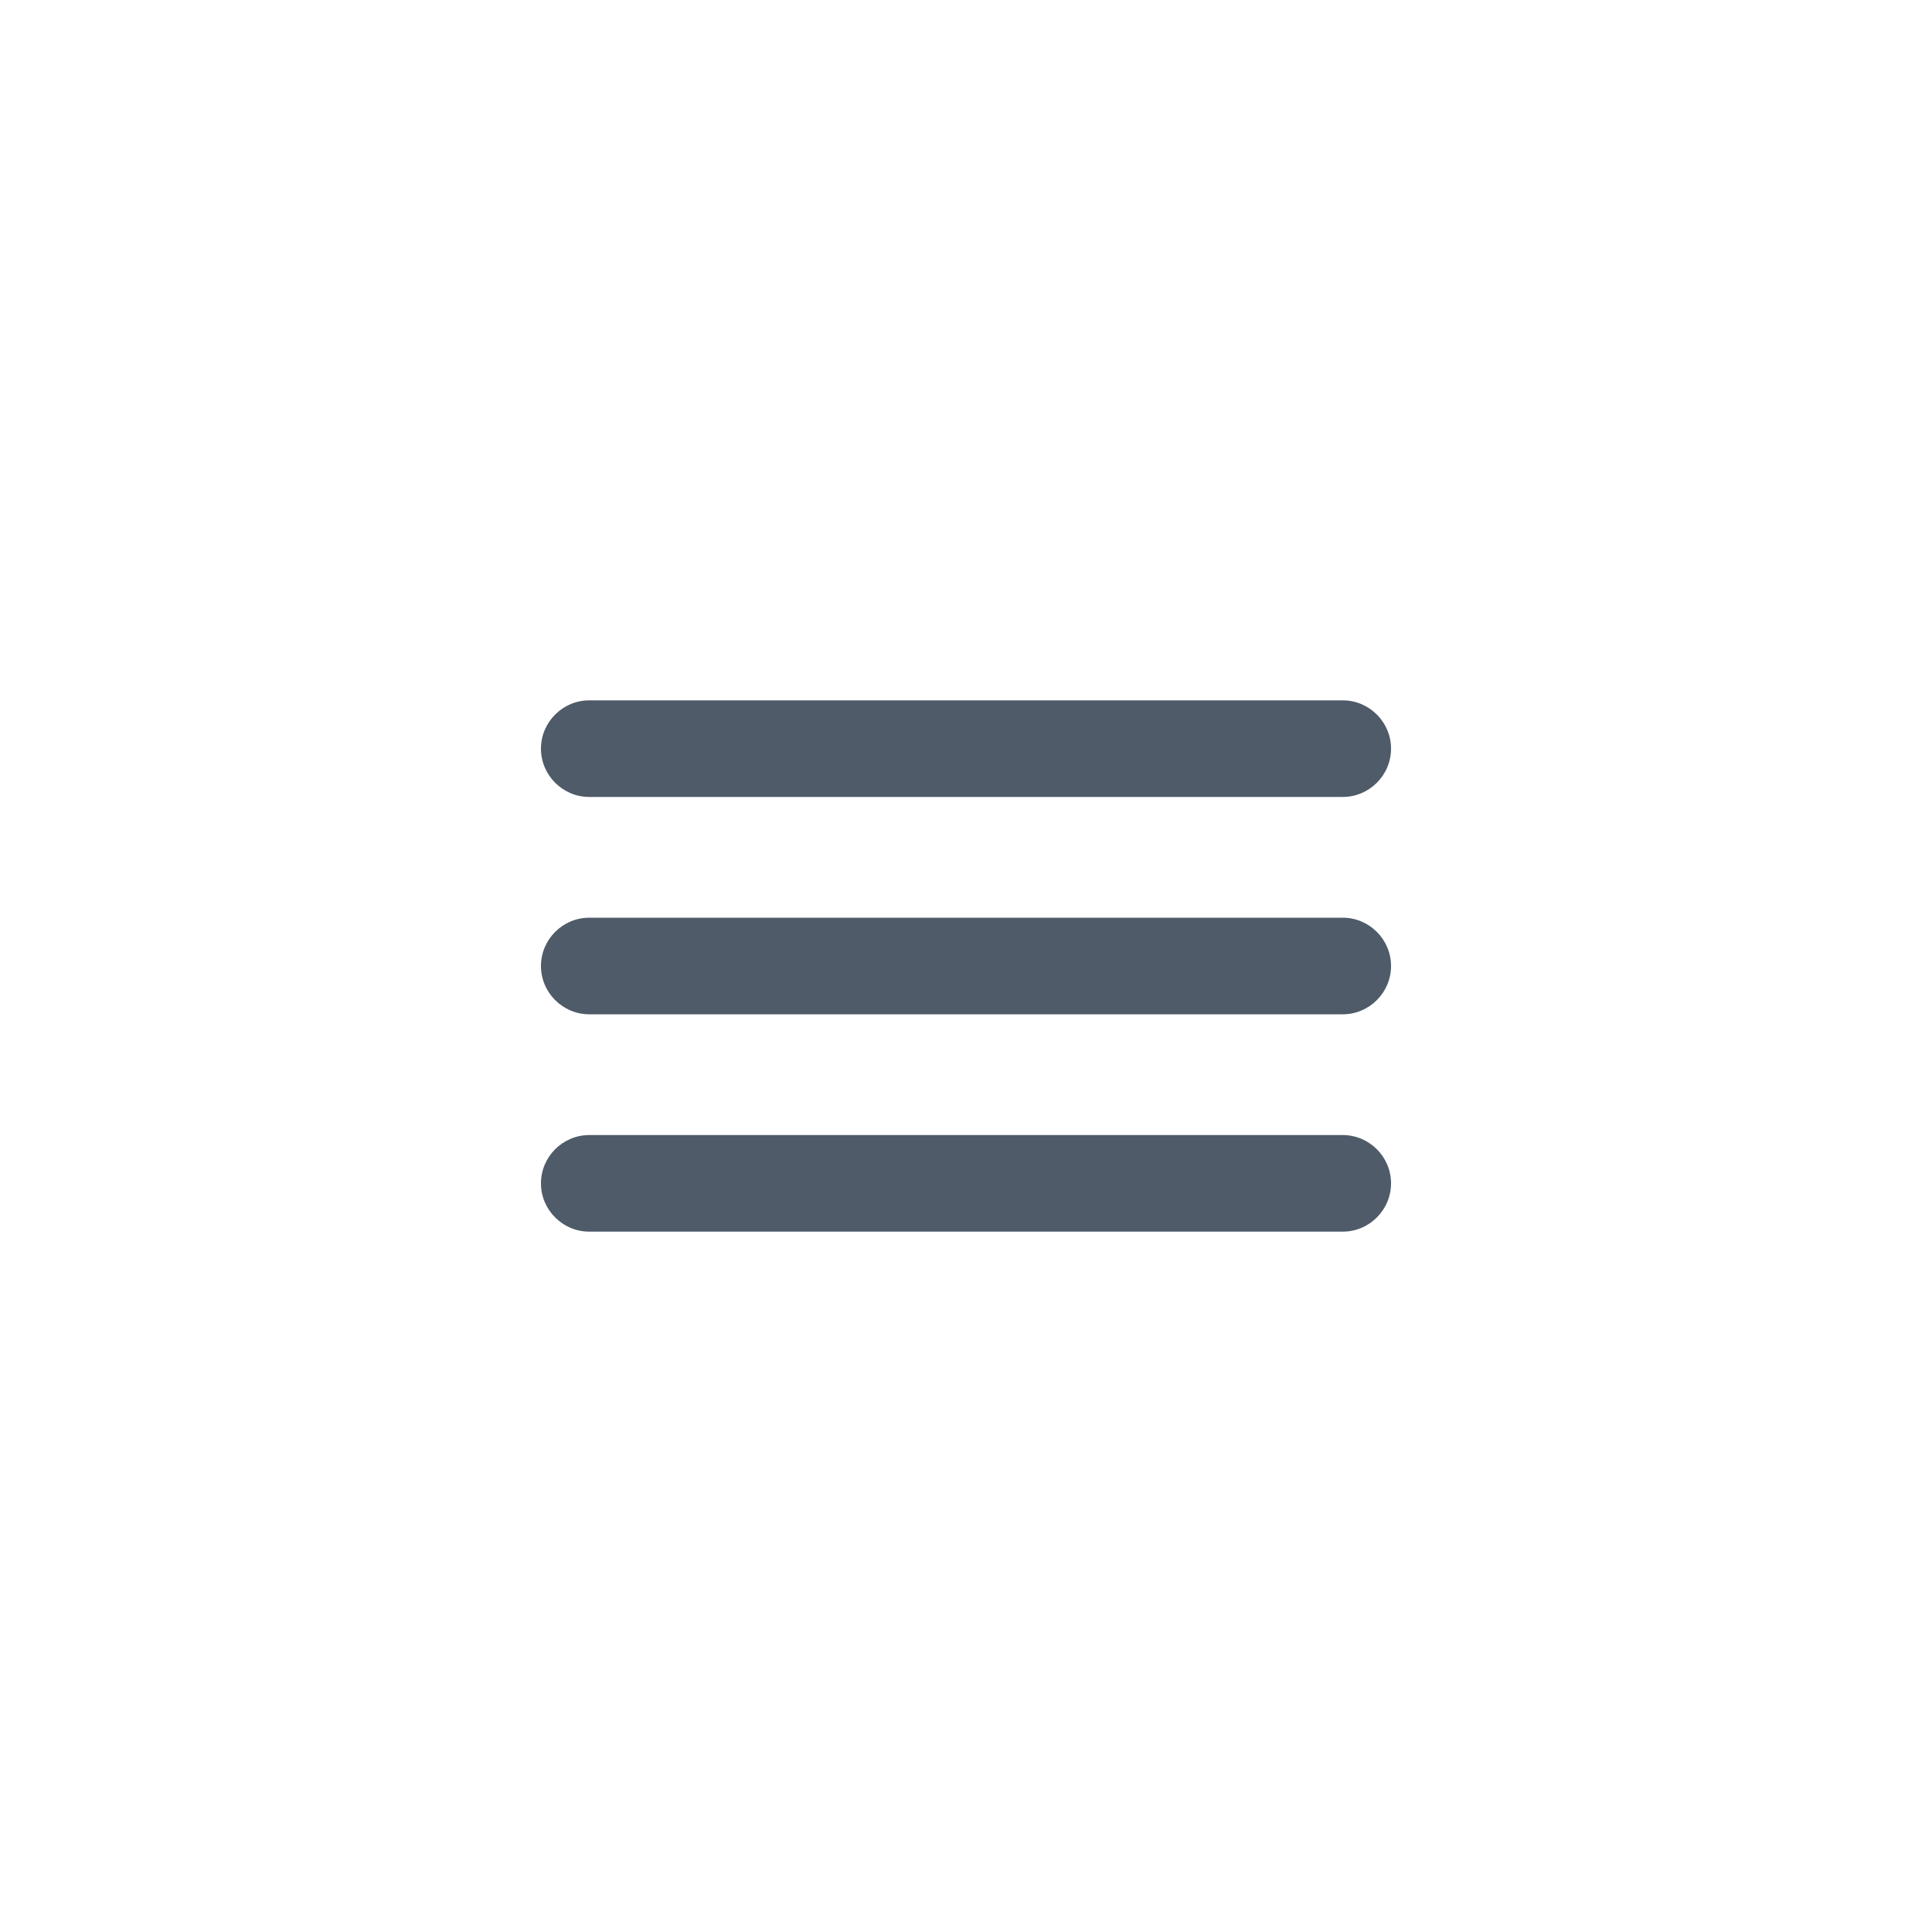
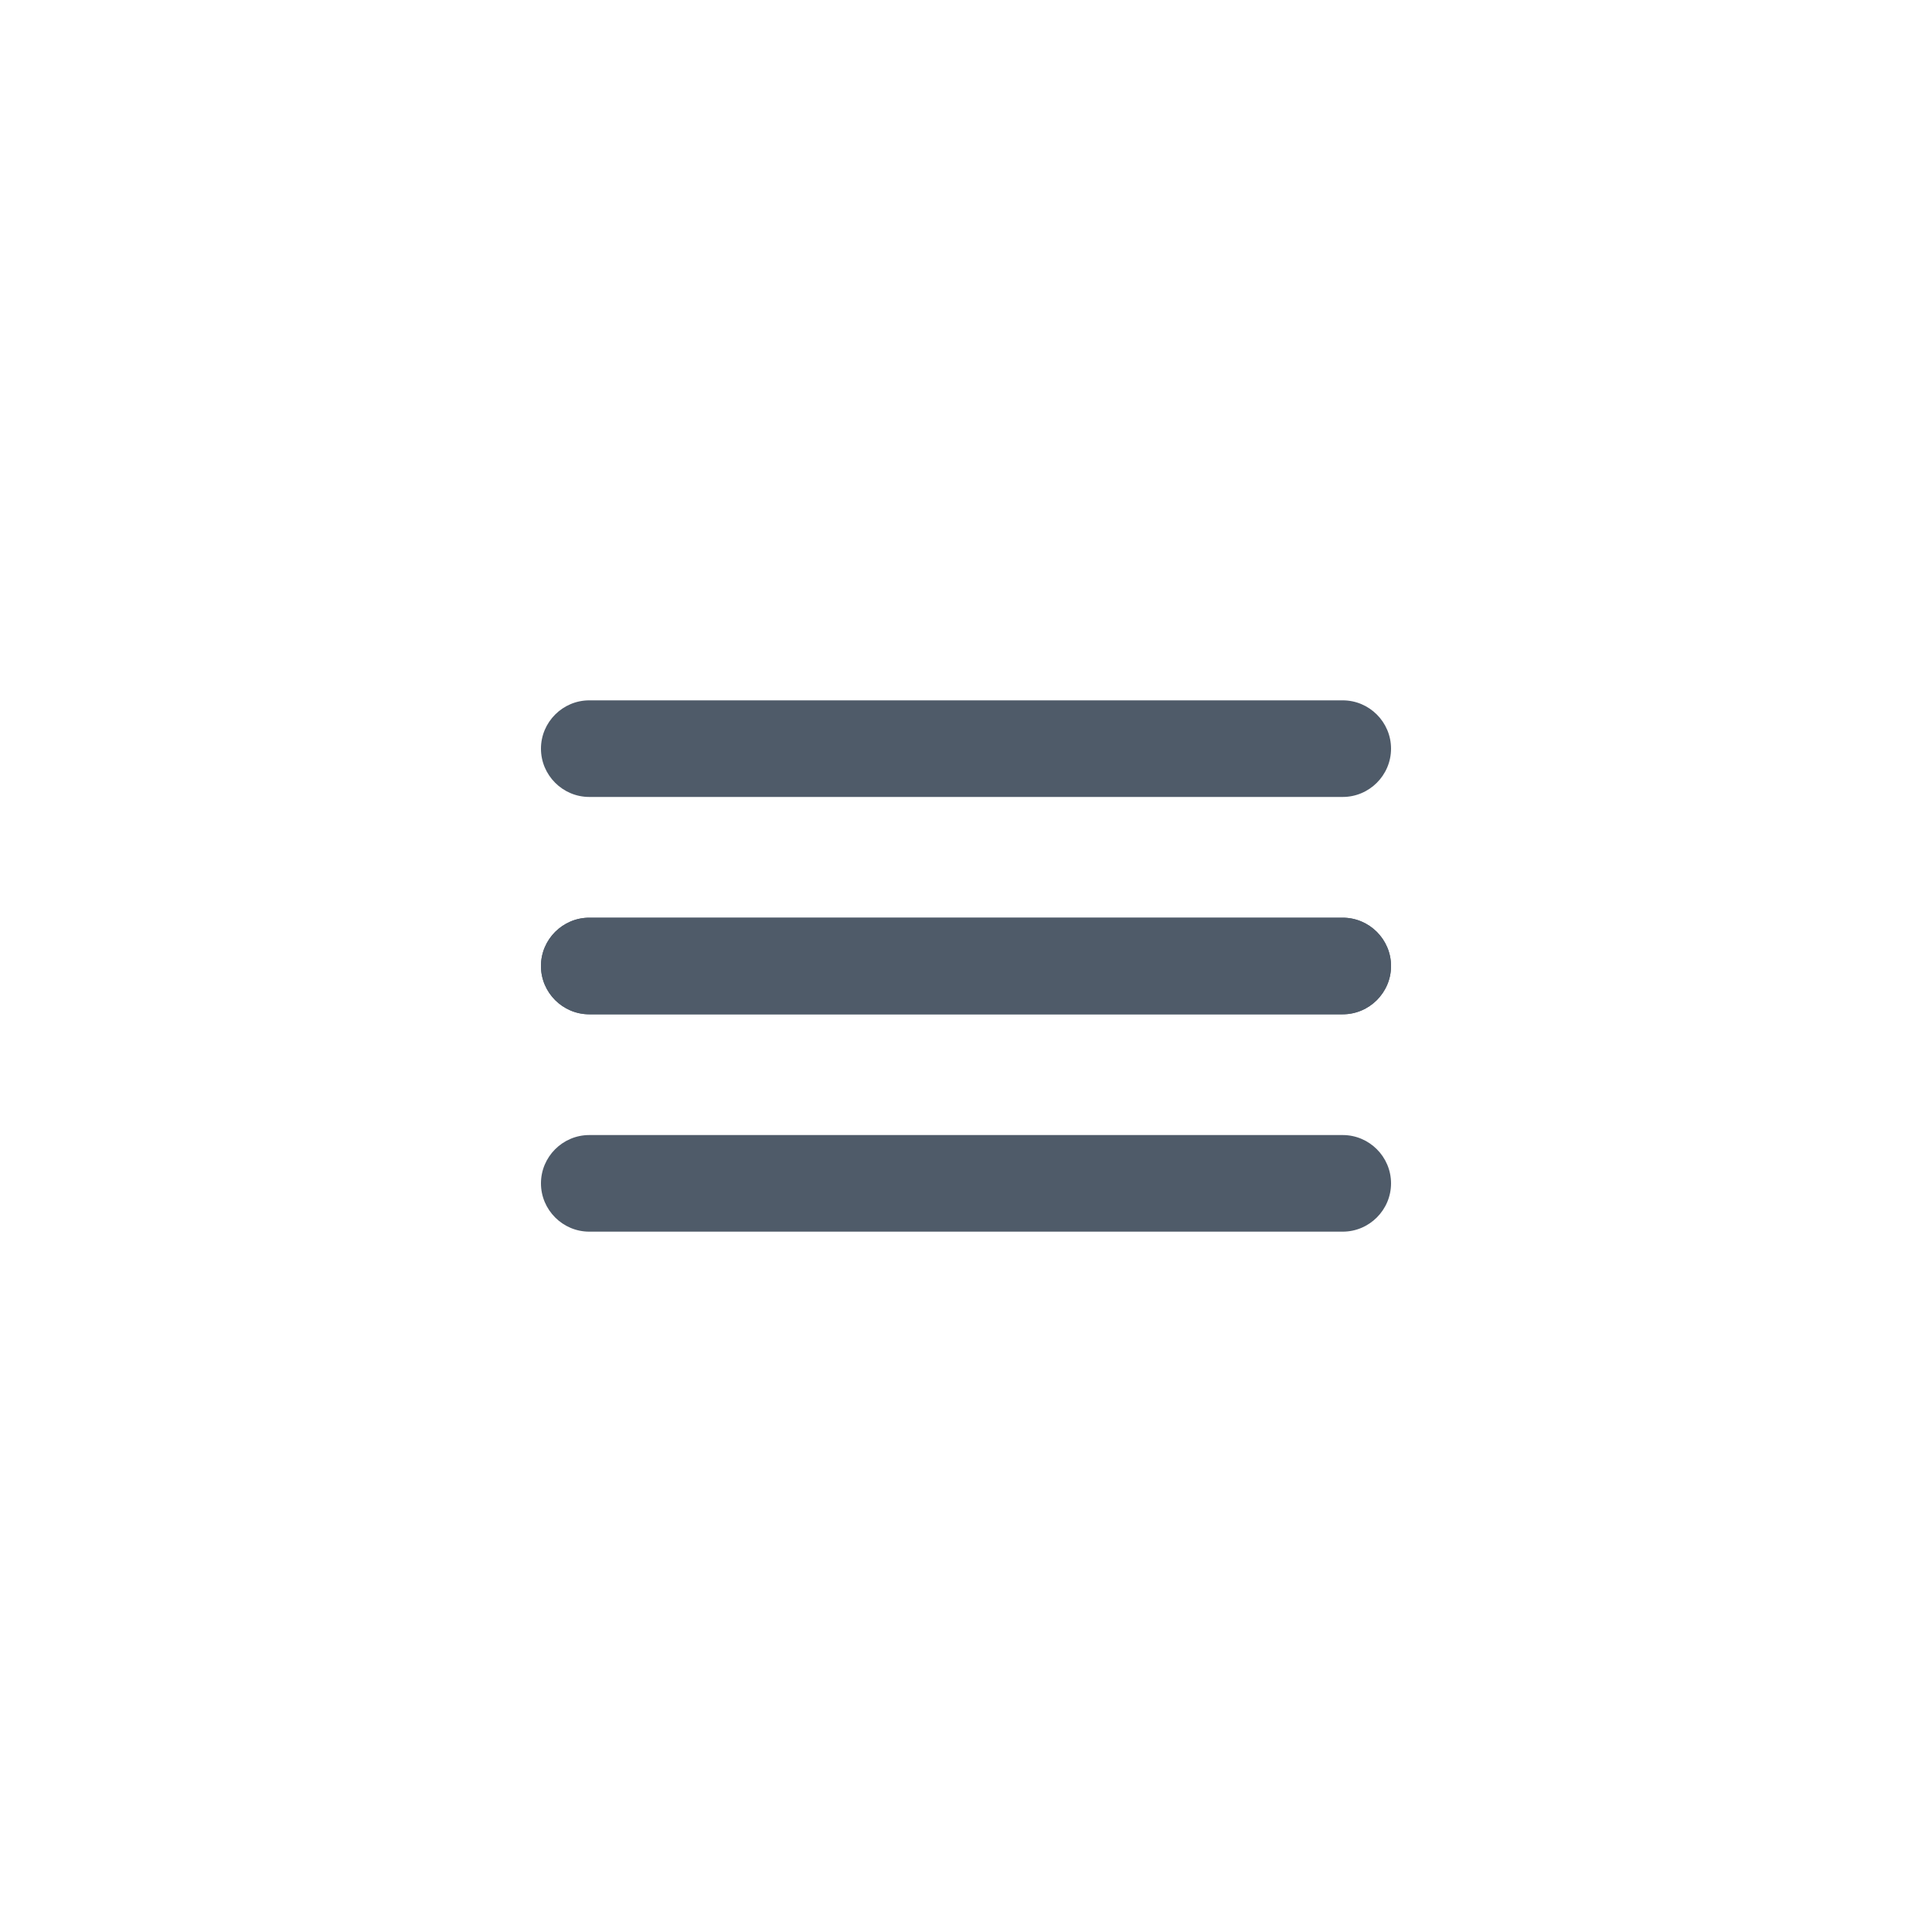
<svg xmlns="http://www.w3.org/2000/svg" version="1.1" id="Layer_1" x="0px" y="0px" viewBox="0 0 80 80" style="enable-background:new 0 0 80 80;" xml:space="preserve">
  <style type="text/css">
	.st0{fill:#4F5B69;}
</style>
-   <g>
-     <path class="st0" d="M55.6,33H24.4c-1.1,0-2-0.9-2-2v0c0-1.1,0.9-2,2-2h31.2c1.1,0,2,0.9,2,2v0C57.6,32.1,56.7,33,55.6,33z" />
-     <path class="st0" d="M55.6,42H24.4c-1.1,0-2-0.9-2-2v0c0-1.1,0.9-2,2-2h31.2c1.1,0,2,0.9,2,2v0C57.6,41.1,56.7,42,55.6,42z" />
-     <path class="st0" d="M55.6,51H24.4c-1.1,0-2-0.9-2-2v0c0-1.1,0.9-2,2-2h31.2c1.1,0,2,0.9,2,2v0C57.6,50.1,56.7,51,55.6,51z" />
-   </g>
+   <path class="st0" d="M55.6,33H24.4c-1.1,0-2-0.9-2-2l0,0c0-1.1,0.9-2,2-2h31.2c1.1,0,2,0.9,2,2l0,0C57.6,32.1,56.7,33,55.6,33z" />
+   <path class="st0" d="M55.6,42H24.4c-1.1,0-2-0.9-2-2l0,0c0-1.1,0.9-2,2-2h31.2c1.1,0,2,0.9,2,2l0,0C57.6,41.1,56.7,42,55.6,42z" />
+   <path class="st0" d="M55.6,51H24.4c-1.1,0-2-0.9-2-2l0,0c0-1.1,0.9-2,2-2h31.2c1.1,0,2,0.9,2,2l0,0C57.6,50.1,56.7,51,55.6,51z" />
+   <path class="st0" d="M55.6,42H24.4c-1.1,0-2-0.9-2-2l0,0c0-1.1,0.9-2,2-2h31.2c1.1,0,2,0.9,2,2l0,0C57.6,41.1,56.7,42,55.6,42z" />
</svg>
